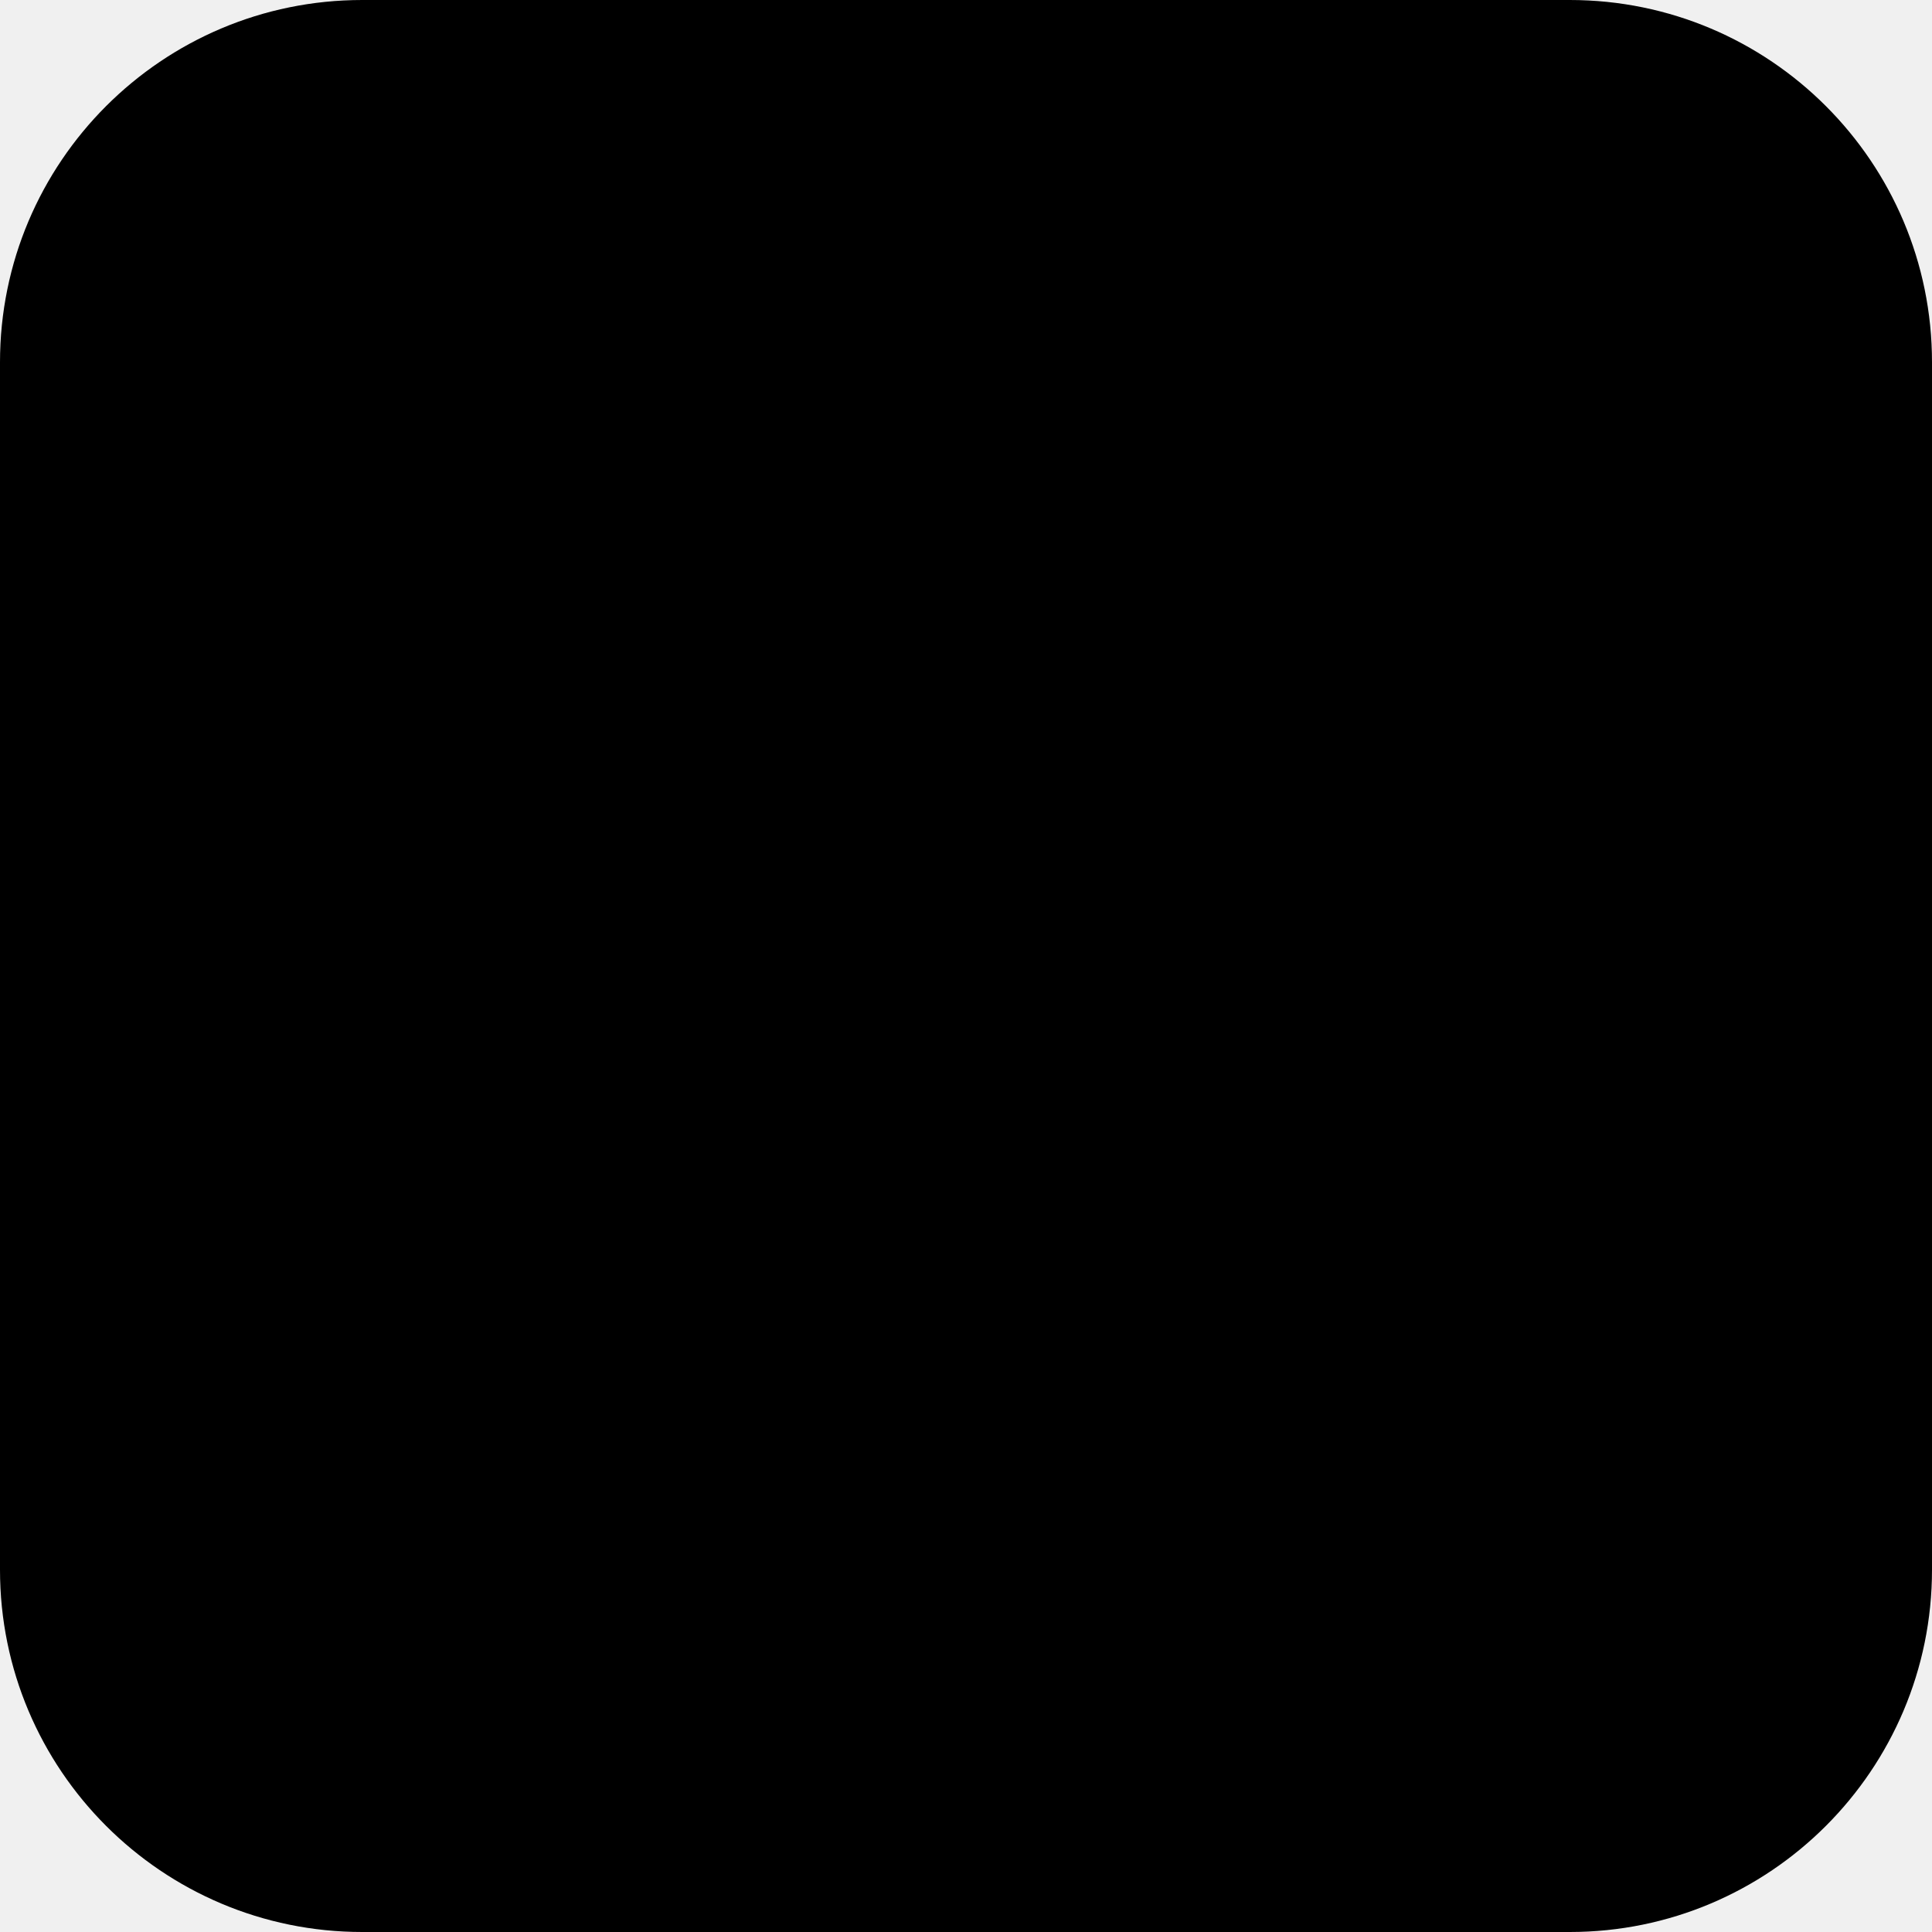
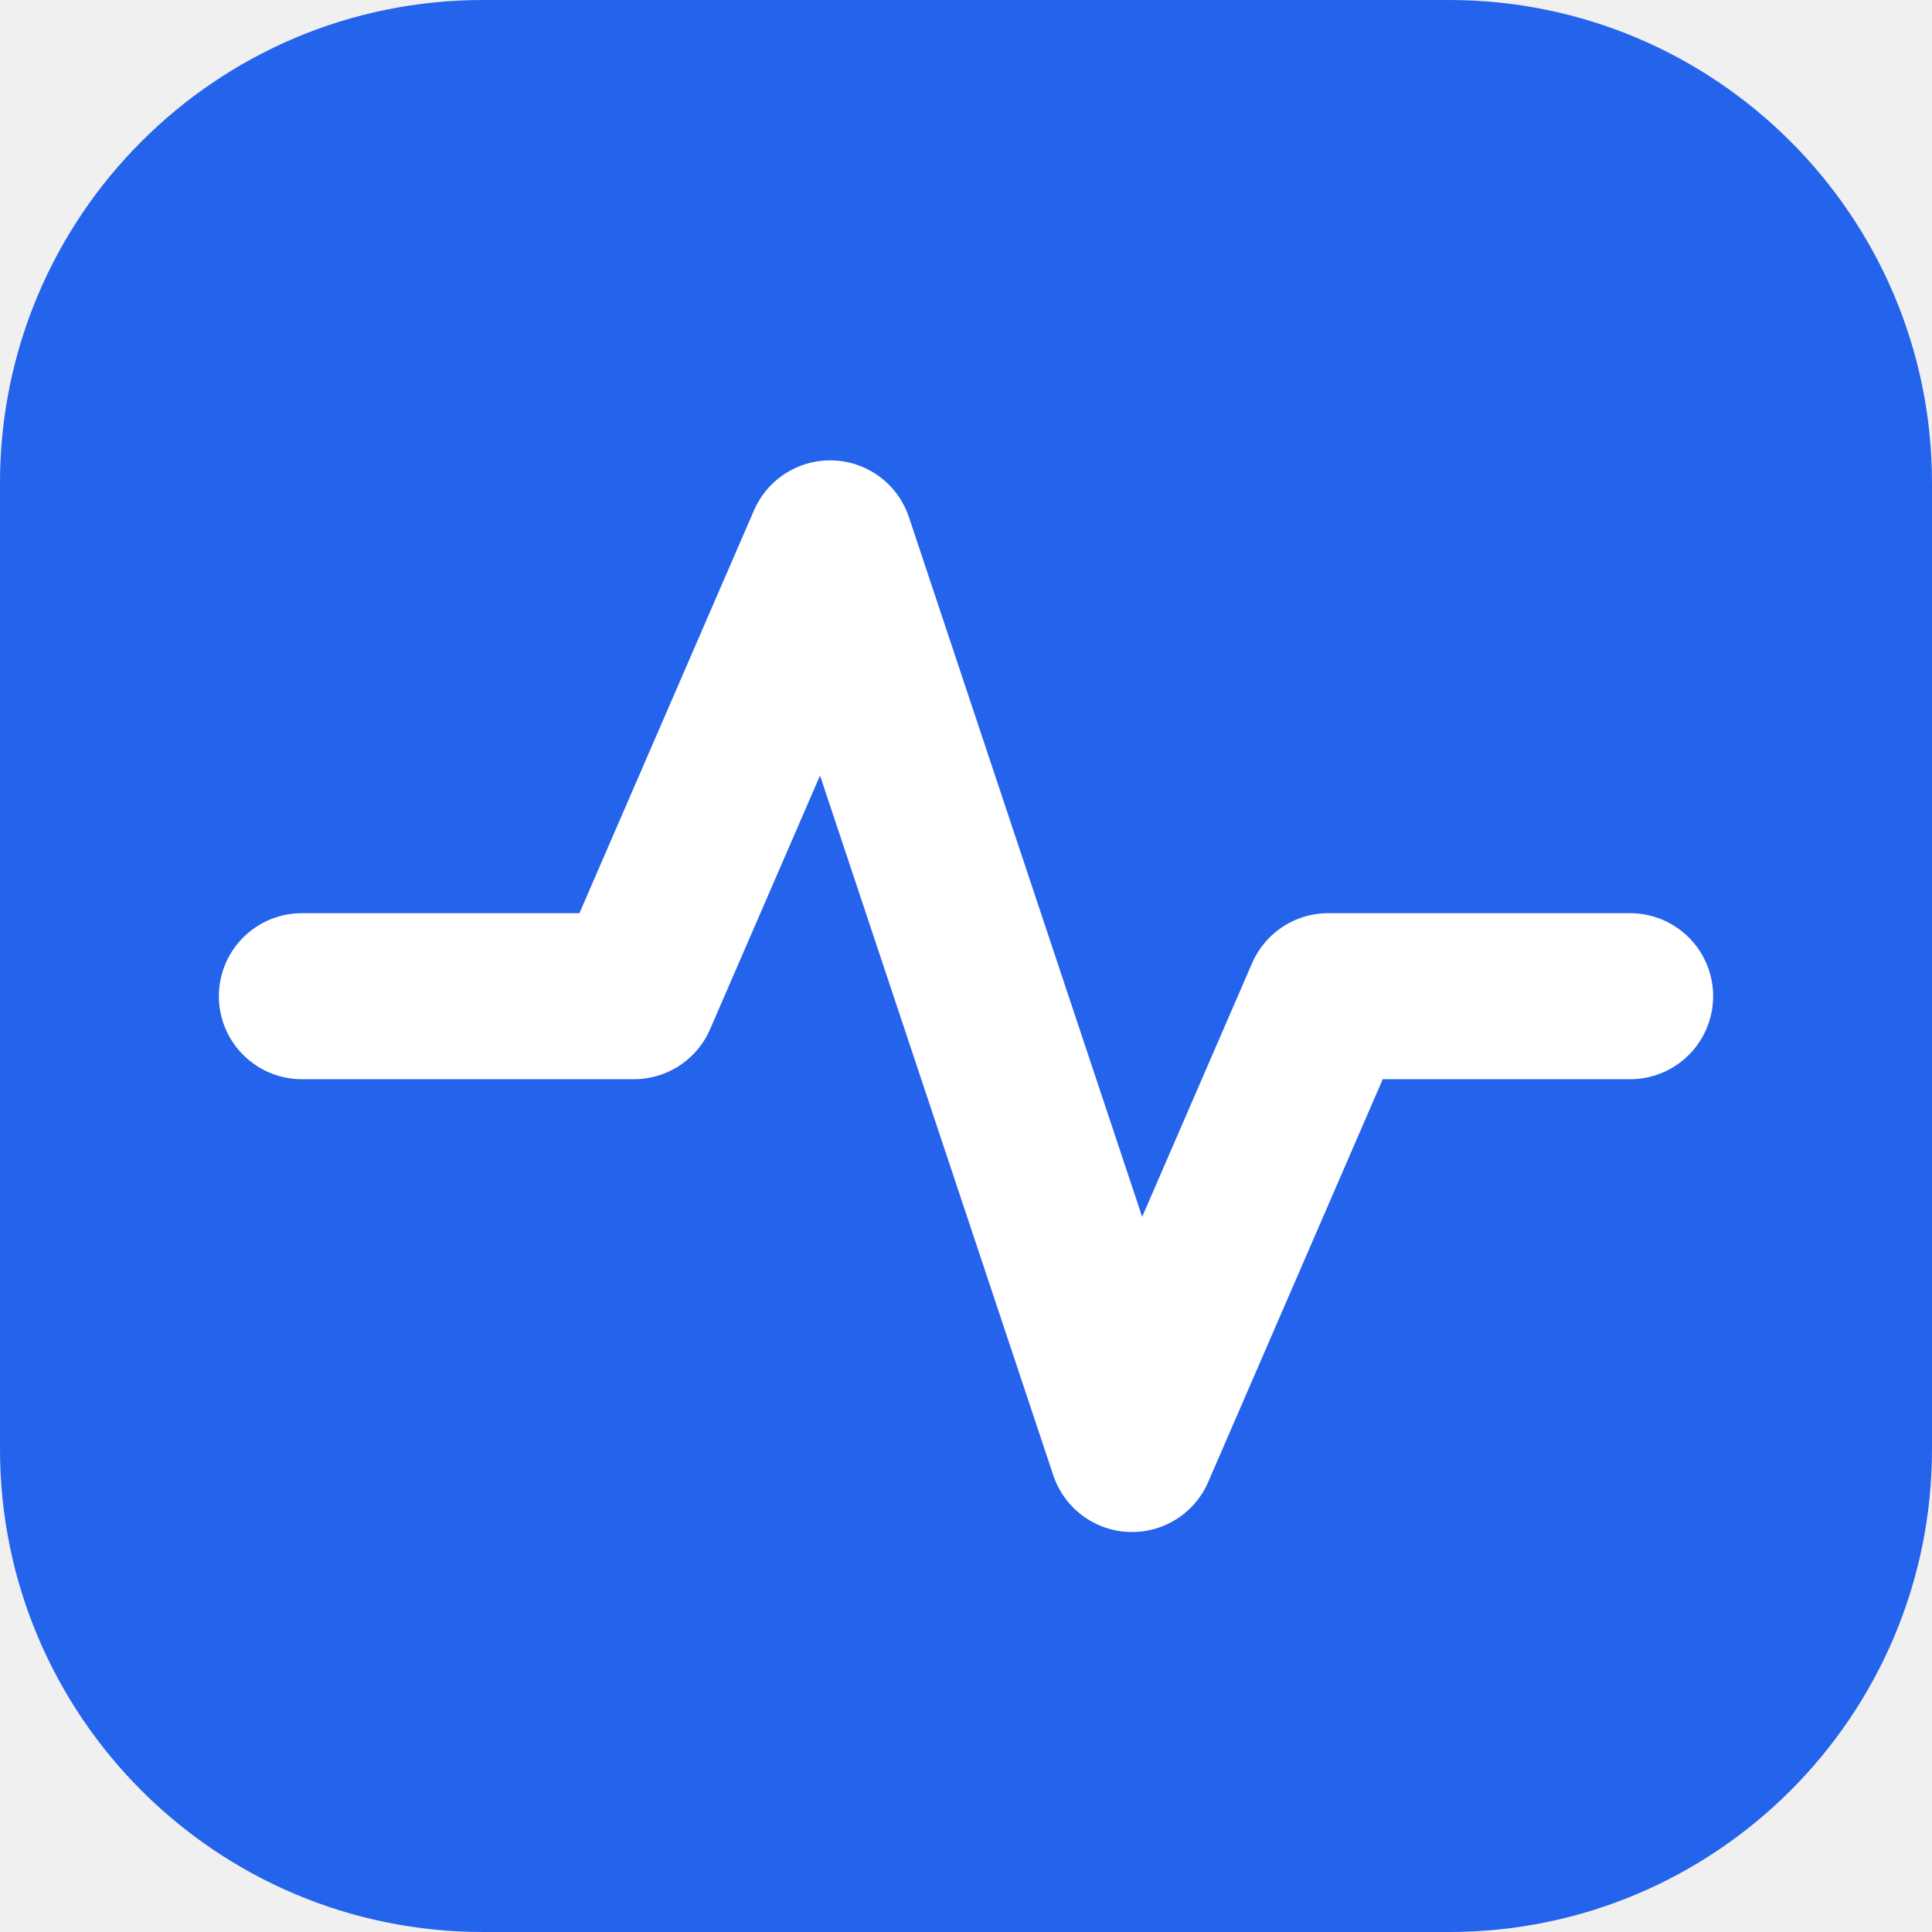
<svg xmlns="http://www.w3.org/2000/svg" viewBox="0 0 64 64">
-   <rect width="64" height="64" rx="12" fill="oklch(48% 0.19 256)" />
-   <path d="M18 17h28v9H18zm0 13h28v9H18zm0 13h28v6H18z" fill="oklch(96% 0.01 250)" />
-   <circle cx="23" cy="21.5" r="2" fill="oklch(72% 0.12 155)" />
-   <circle cx="23" cy="34.5" r="2" fill="oklch(78% 0.12 82)" />
-   <circle cx="23" cy="46" r="2" fill="oklch(96% 0.01 250)" />
+   <rect width="64" height="64" rx="16" fill="#2463EB" />
+   <path d="M10 33h11l6.5-15 10 30 6.5-15H54" fill="none" stroke="#FFFFFF" stroke-width="5.5" stroke-linecap="round" stroke-linejoin="round" />
</svg>
